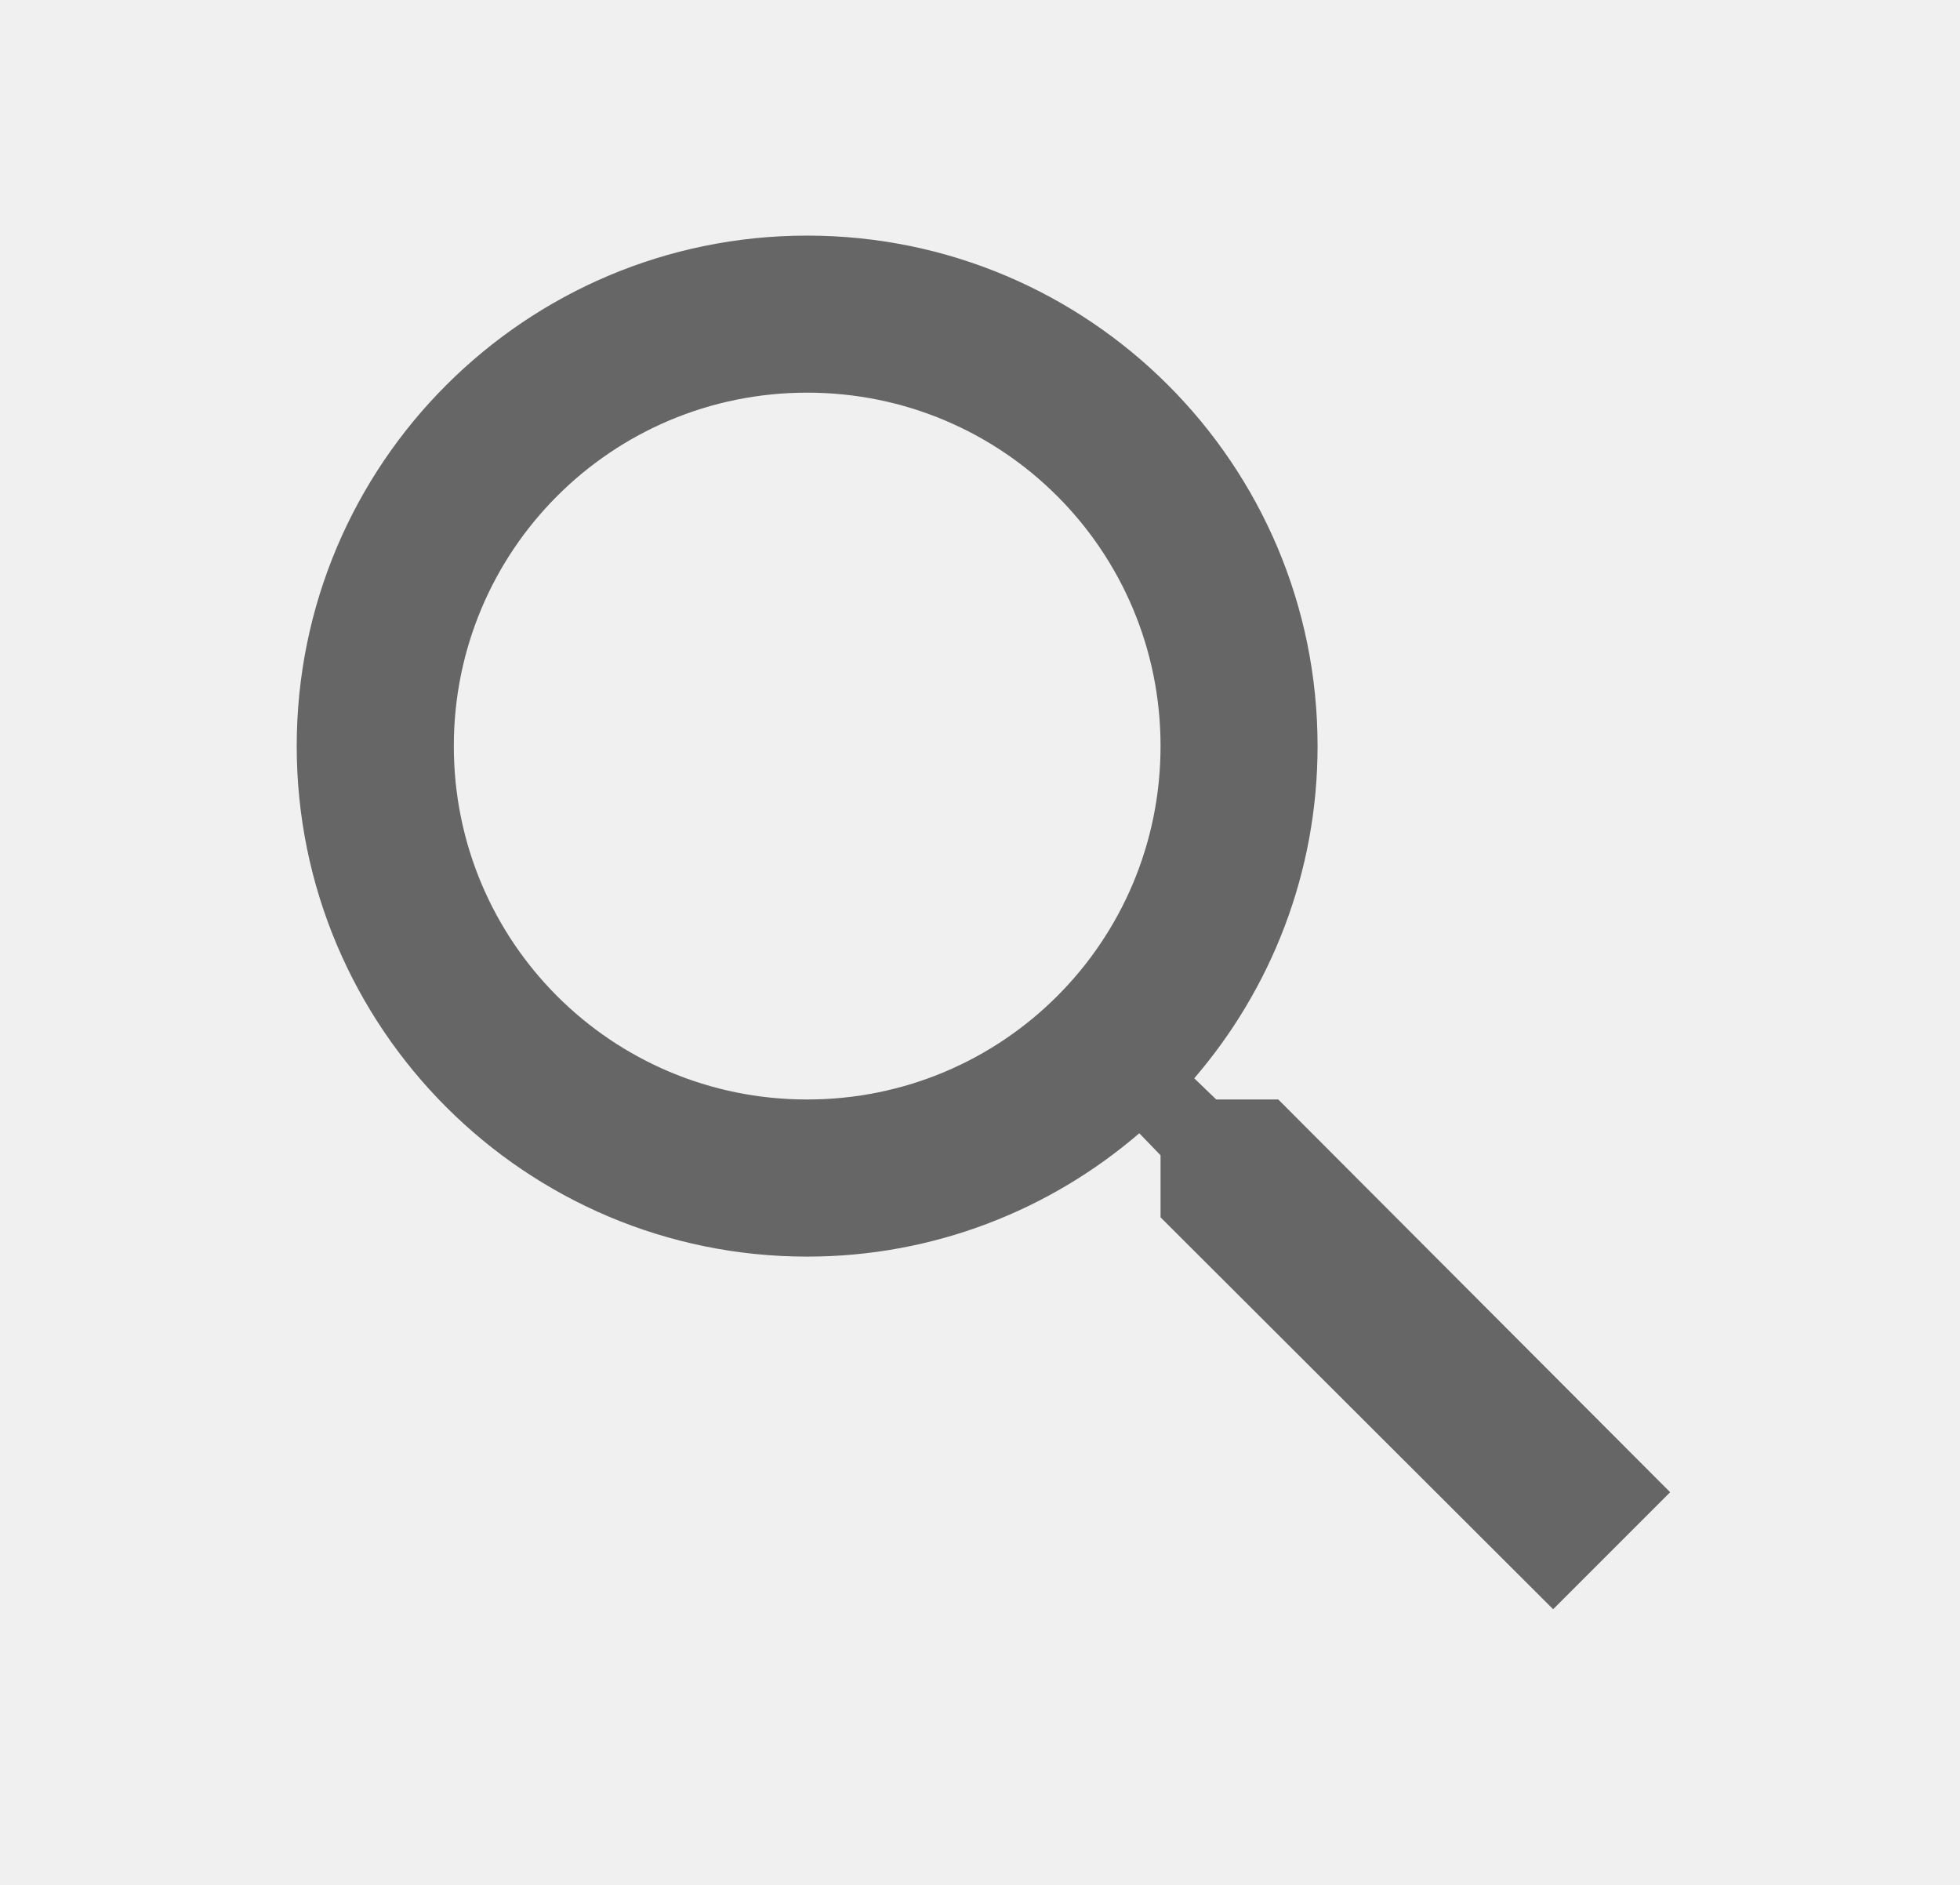
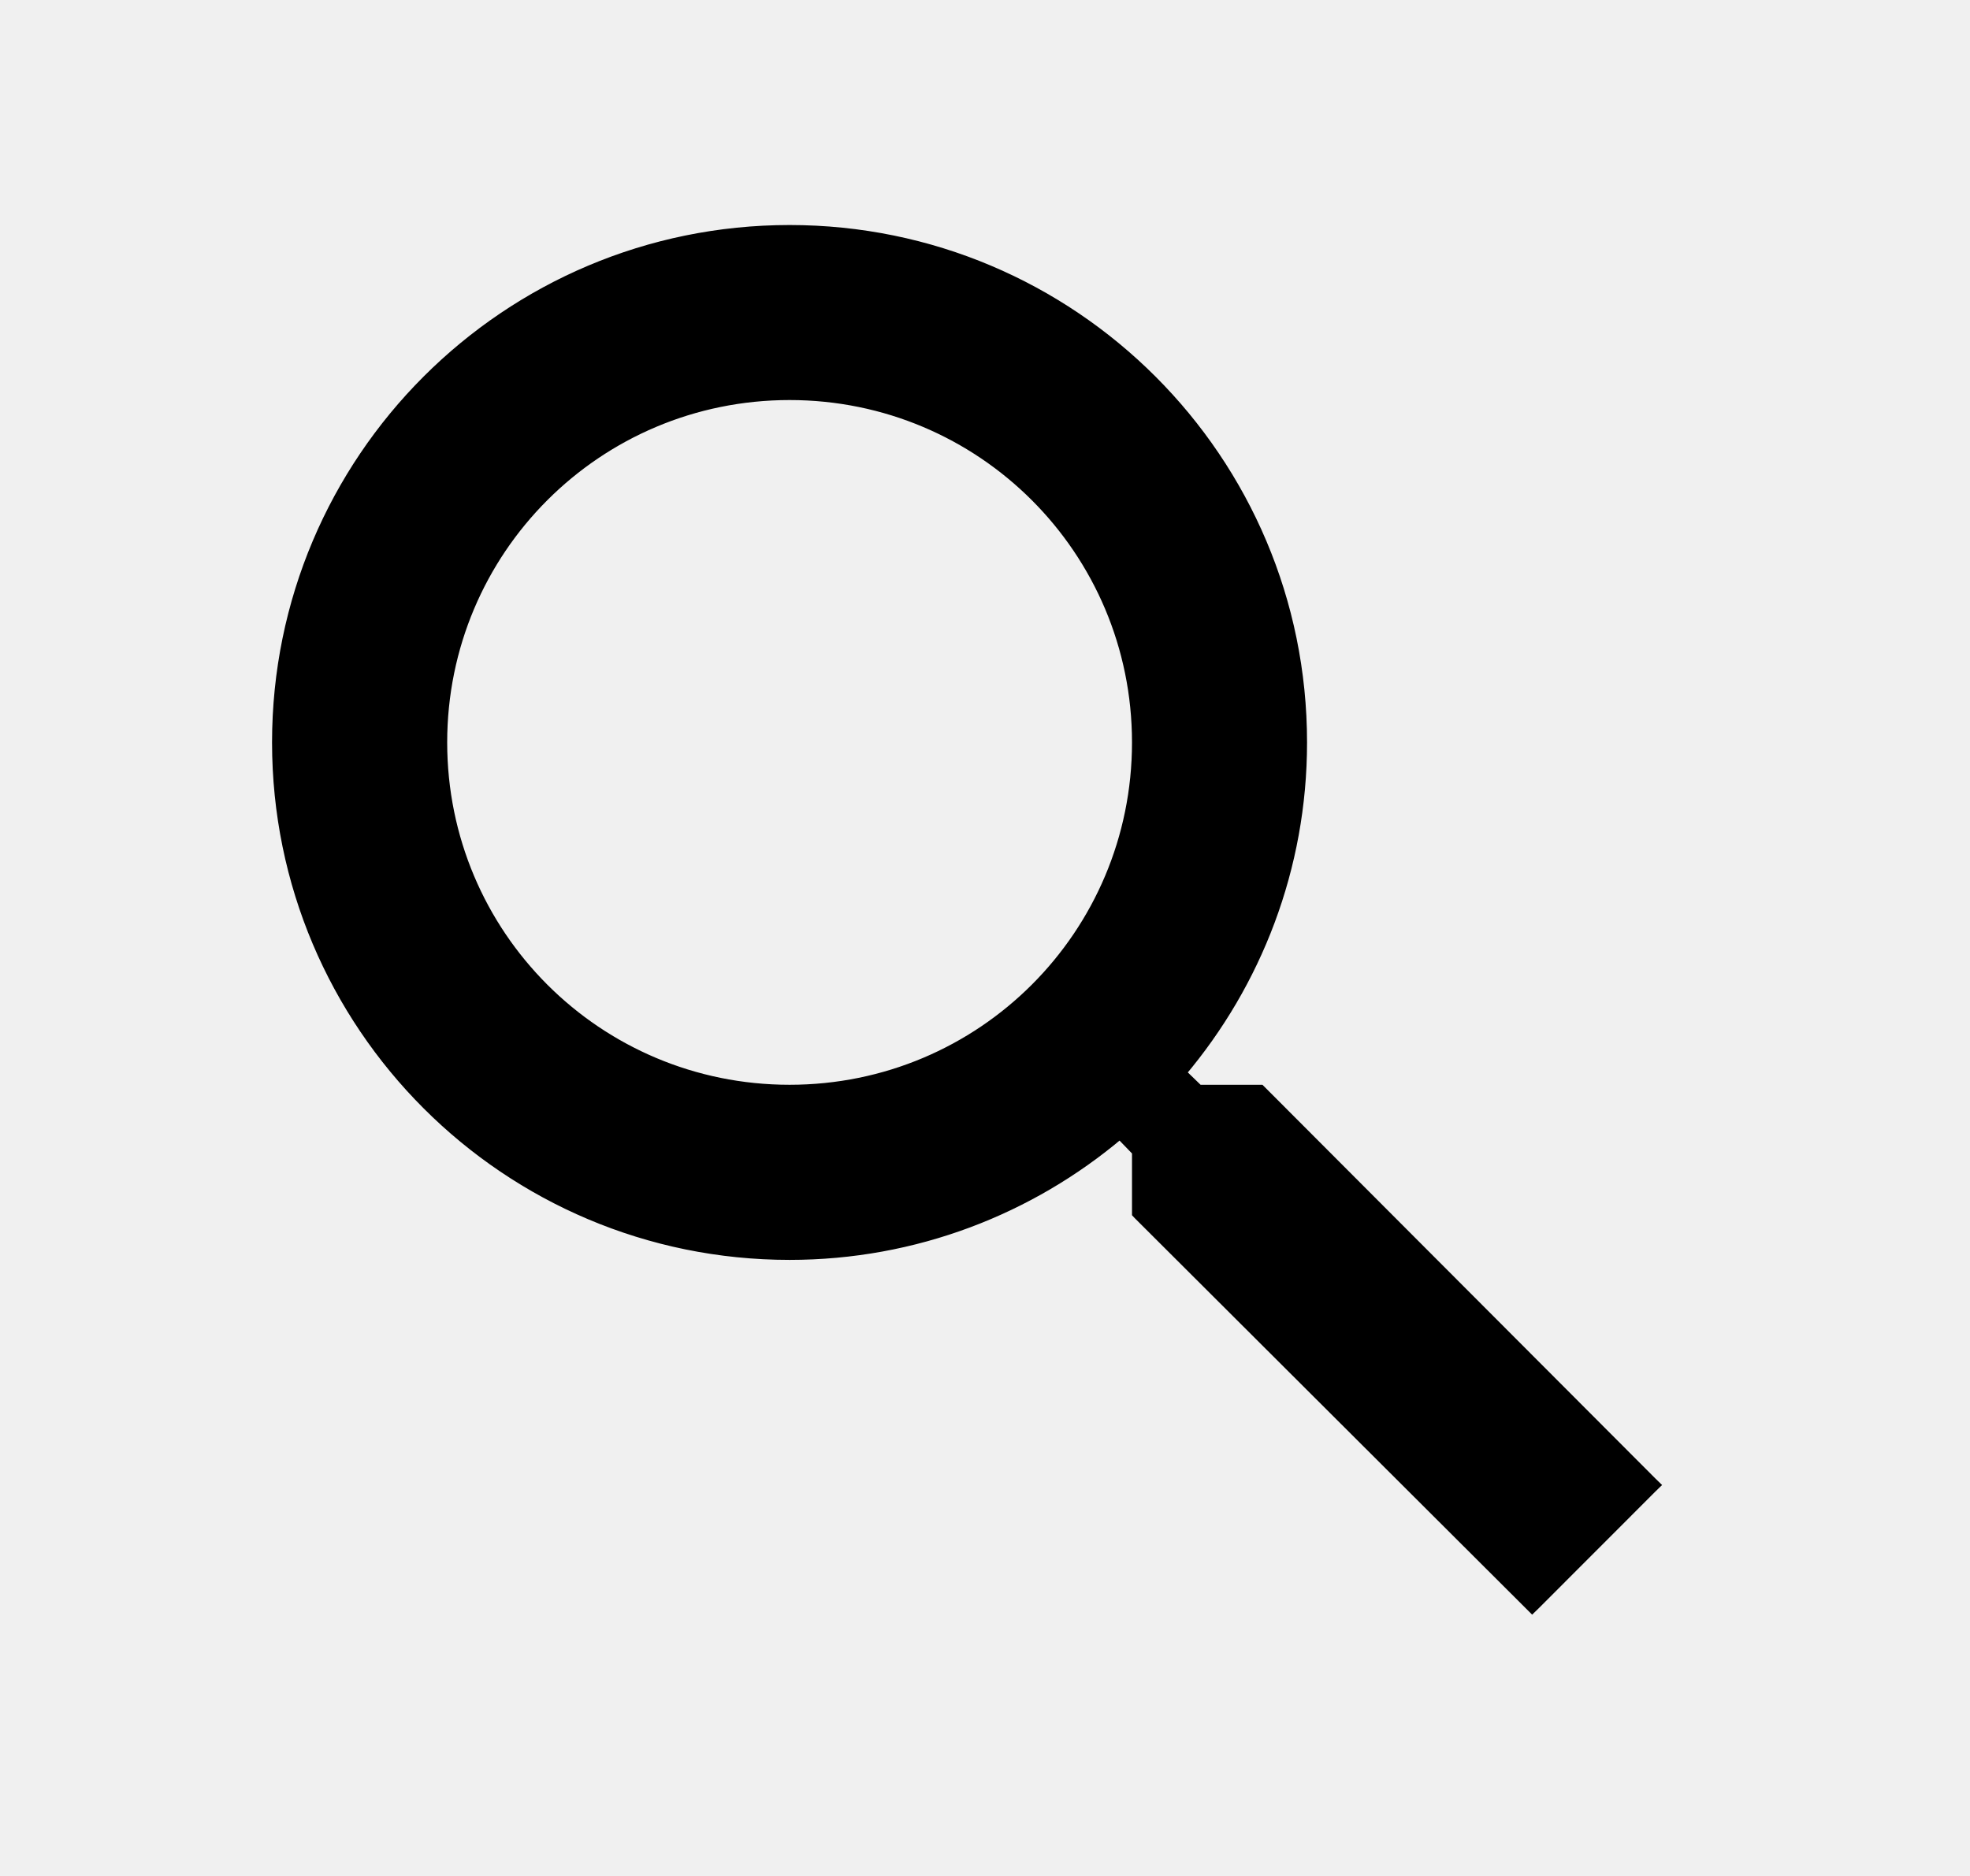
- <svg xmlns="http://www.w3.org/2000/svg" width="26" height="25" viewBox="0 0 26 25" fill="none">
-   <g clip-path="url(#clip0_112_8536)">
-     <path d="M16.957 14.583H16.134L15.842 14.302C16.863 13.115 17.478 11.573 17.478 9.896C17.478 6.156 14.447 3.125 10.707 3.125C6.968 3.125 3.936 6.156 3.936 9.896C3.936 13.635 6.968 16.667 10.707 16.667C12.384 16.667 13.926 16.052 15.113 15.031L15.395 15.323V16.146L20.603 21.344L22.155 19.792L16.957 14.583ZM10.707 14.583C8.113 14.583 6.02 12.49 6.02 9.896C6.02 7.302 8.113 5.208 10.707 5.208C13.301 5.208 15.395 7.302 15.395 9.896C15.395 12.49 13.301 14.583 10.707 14.583Z" fill="#666666" />
+ <svg xmlns="http://www.w3.org/2000/svg" width="21" height="20" viewBox="0 0 21 20" fill="none">
+   <mask id="mask0_1613_40193" style="mask-type:luminance" maskUnits="userSpaceOnUse" x="0" y="0" width="21" height="20">
+     <path d="M20.5 0H0.5V20H20.5V0Z" fill="white" />
+   </mask>
+   <g mask="url(#mask0_1613_40193)">
+     <path d="M13.452 11.63L13.437 11.615H13.417H12.778L12.594 11.437C13.399 10.483 13.883 9.253 13.883 7.915C13.883 4.896 11.436 2.449 8.417 2.449C5.397 2.449 2.95 4.896 2.95 7.915C2.95 10.935 5.397 13.382 8.417 13.382C9.754 13.382 10.985 12.898 11.938 12.092L12.117 12.277V12.915V12.936L12.131 12.951L16.298 17.109L16.333 17.144L16.369 17.109L17.61 15.867L17.646 15.832L17.61 15.797L13.452 11.63ZM8.417 11.615C6.369 11.615 4.717 9.963 4.717 7.915C4.717 5.868 6.369 4.215 8.417 4.215C10.464 4.215 12.117 5.868 12.117 7.915C12.117 9.963 10.464 11.615 8.417 11.615Z" fill="black" stroke="black" stroke-width="0.1" />
  </g>
-   <defs>
-     <clipPath id="clip0_112_8536">
-       <rect width="25" height="25" fill="white" transform="translate(0.811279)" />
-     </clipPath>
-   </defs>
</svg>
